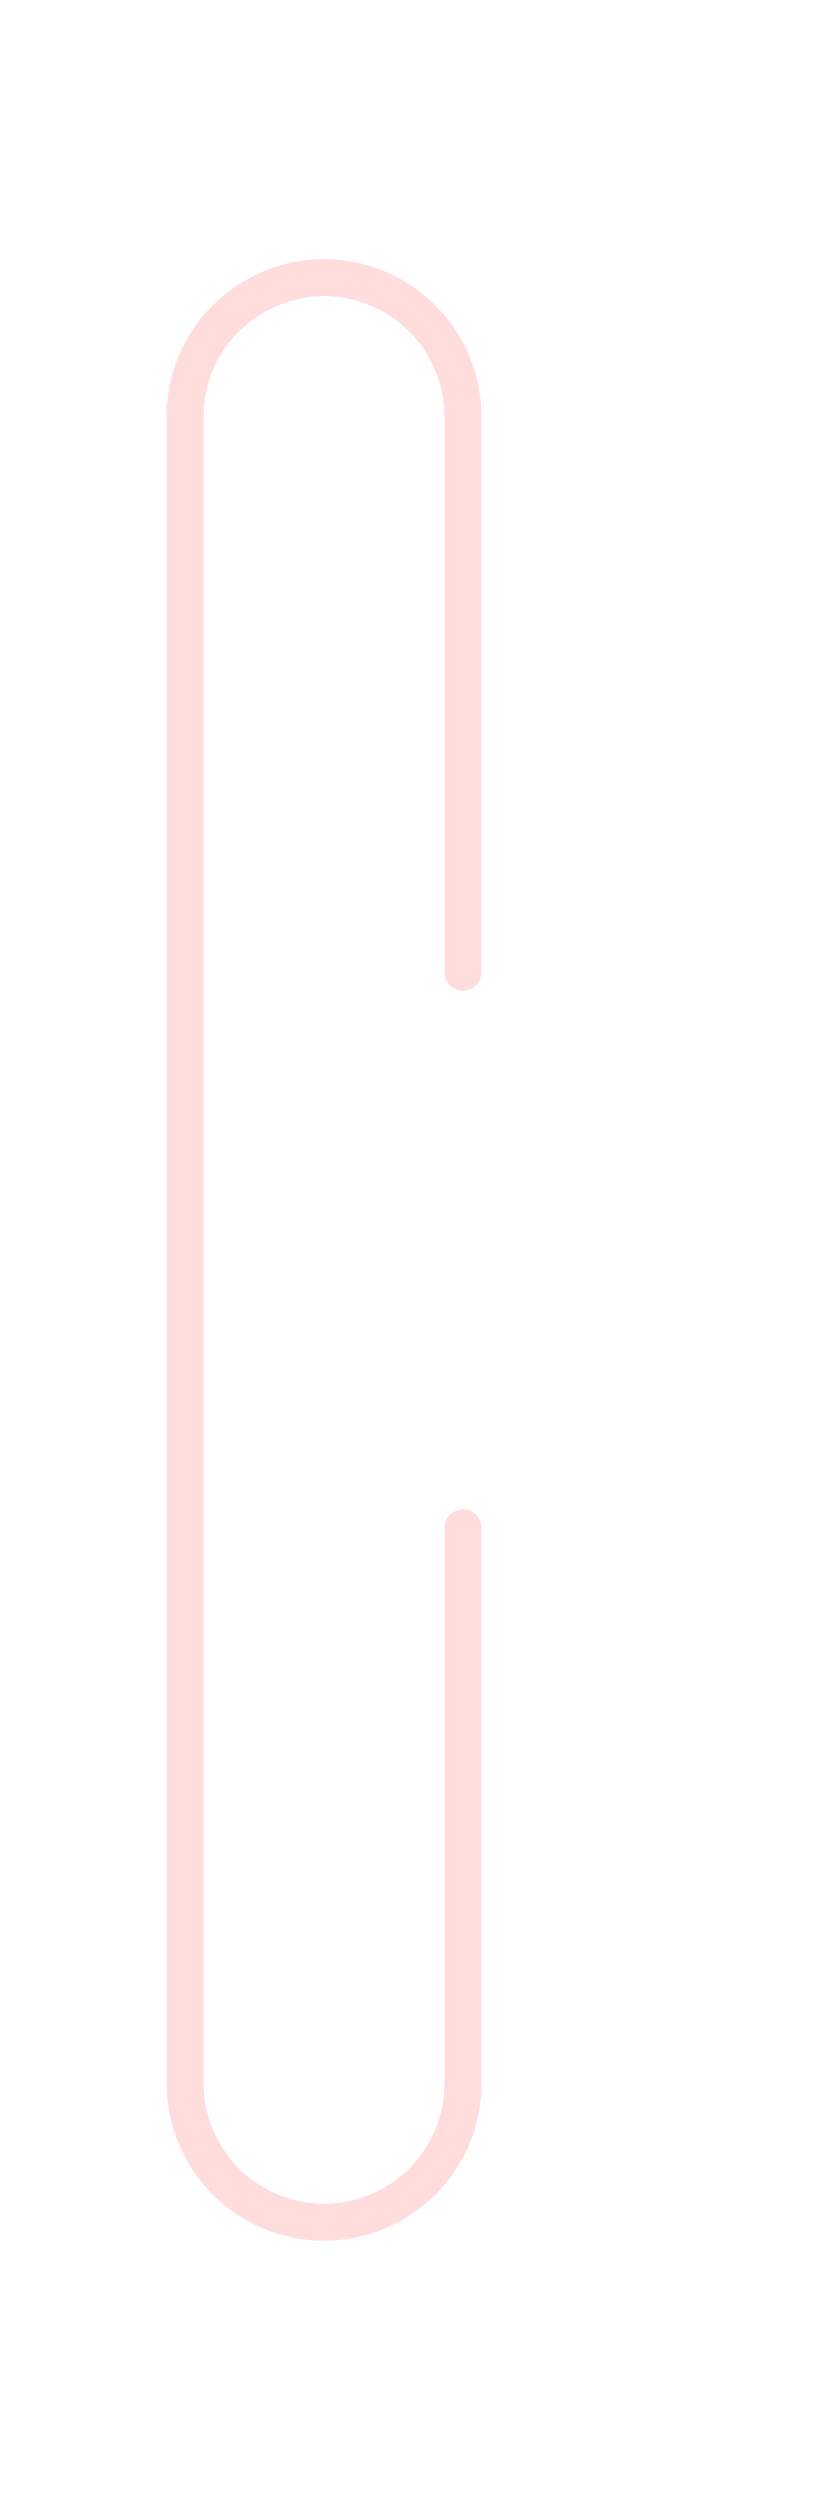
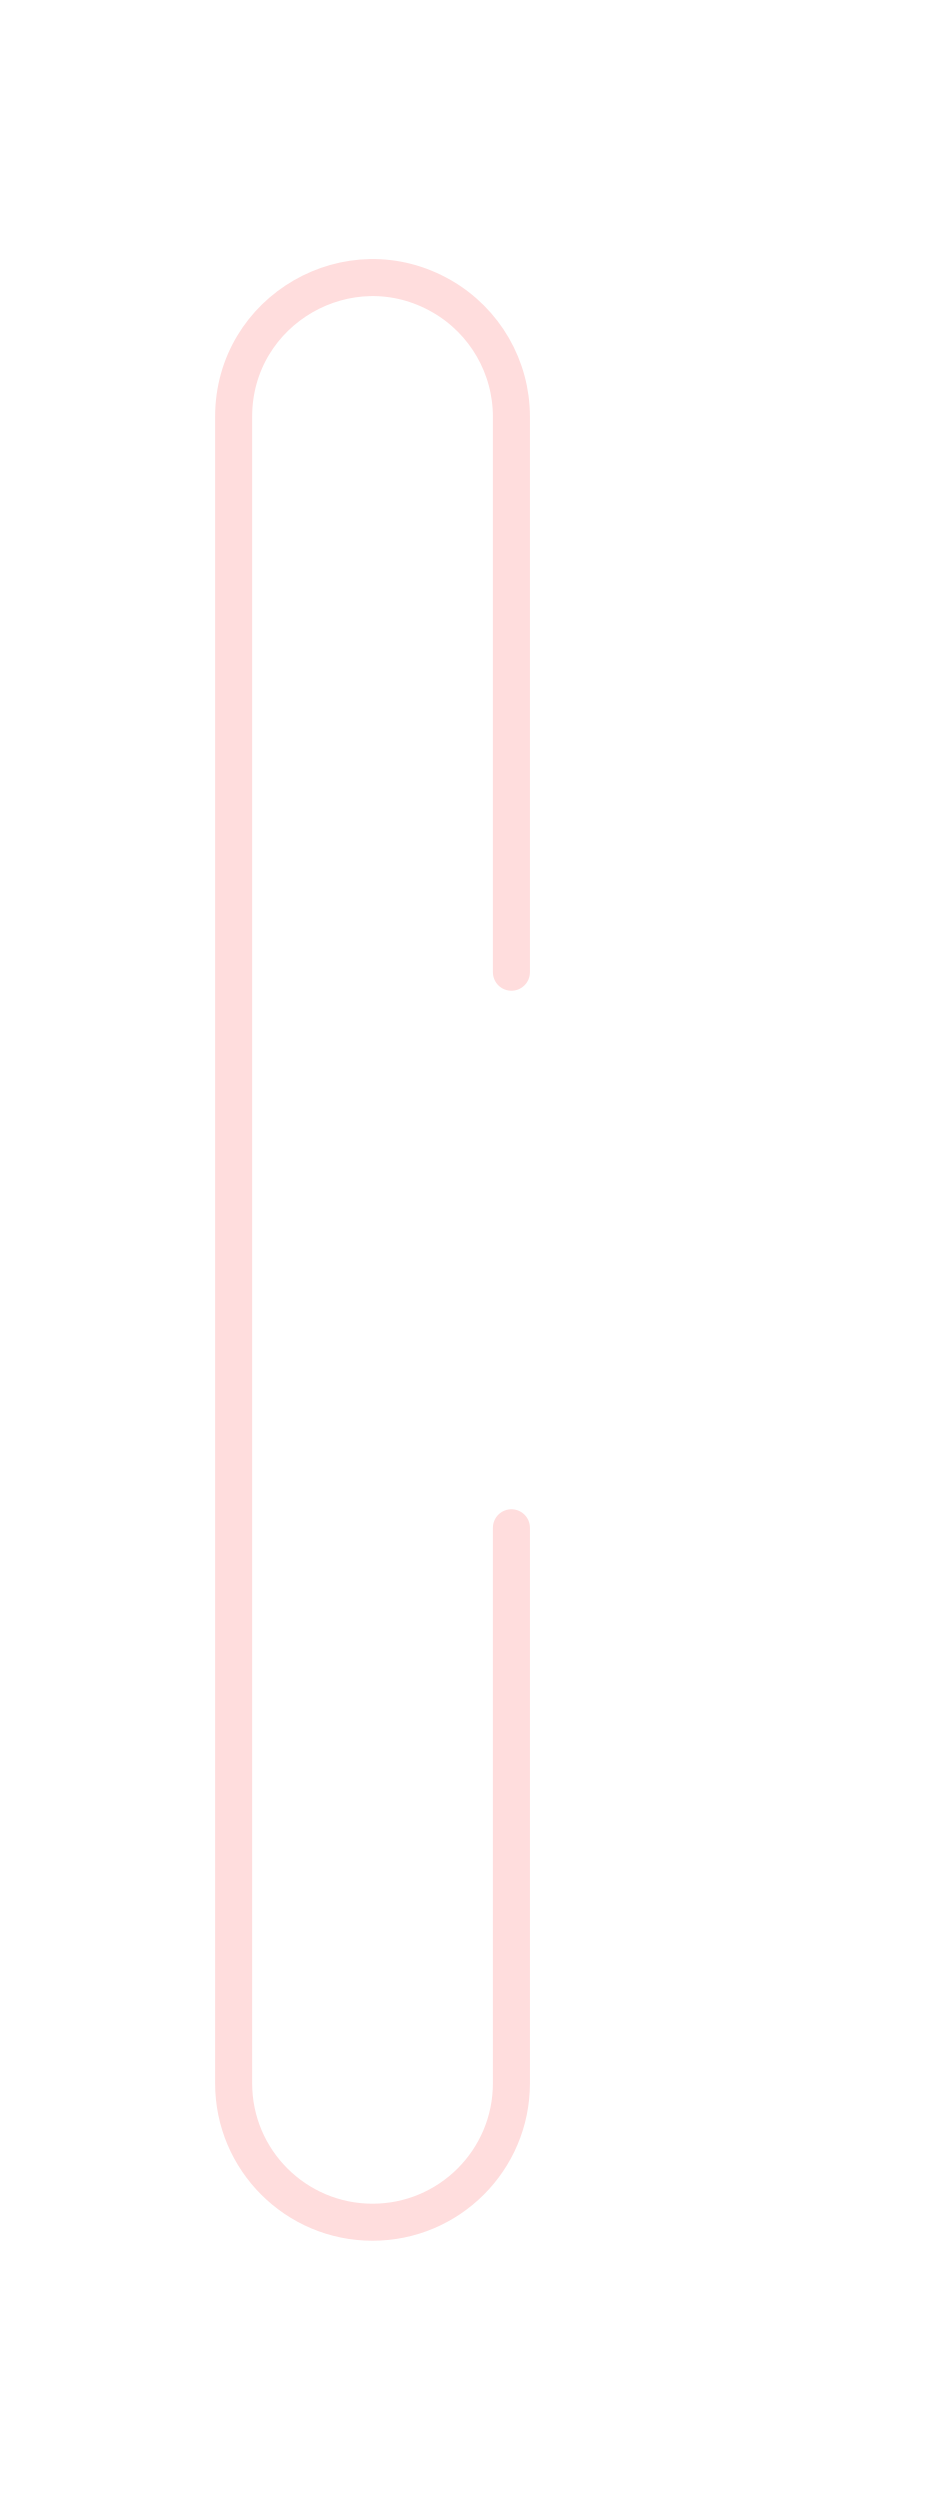
- <svg xmlns="http://www.w3.org/2000/svg" viewBox="150 275 450 1350">
+ <svg xmlns="http://www.w3.org/2000/svg" viewBox="150 275 450 1350" width="400" height="1075">
  <path style="fill: rgba(216, 216, 216, 0); fill-opacity: 0; stroke: rgb(255, 221, 221); stroke-width: 20px; stroke-linecap: round;" d="M 400 800 L 400 500 C 400 473.205 385.705 448.446 362.5 435.048 C 312.5 406.181 250 442.265 250 500 L 250 1400 A 75 75 0 0 0 400 1400 L 400 1100" />
</svg>
